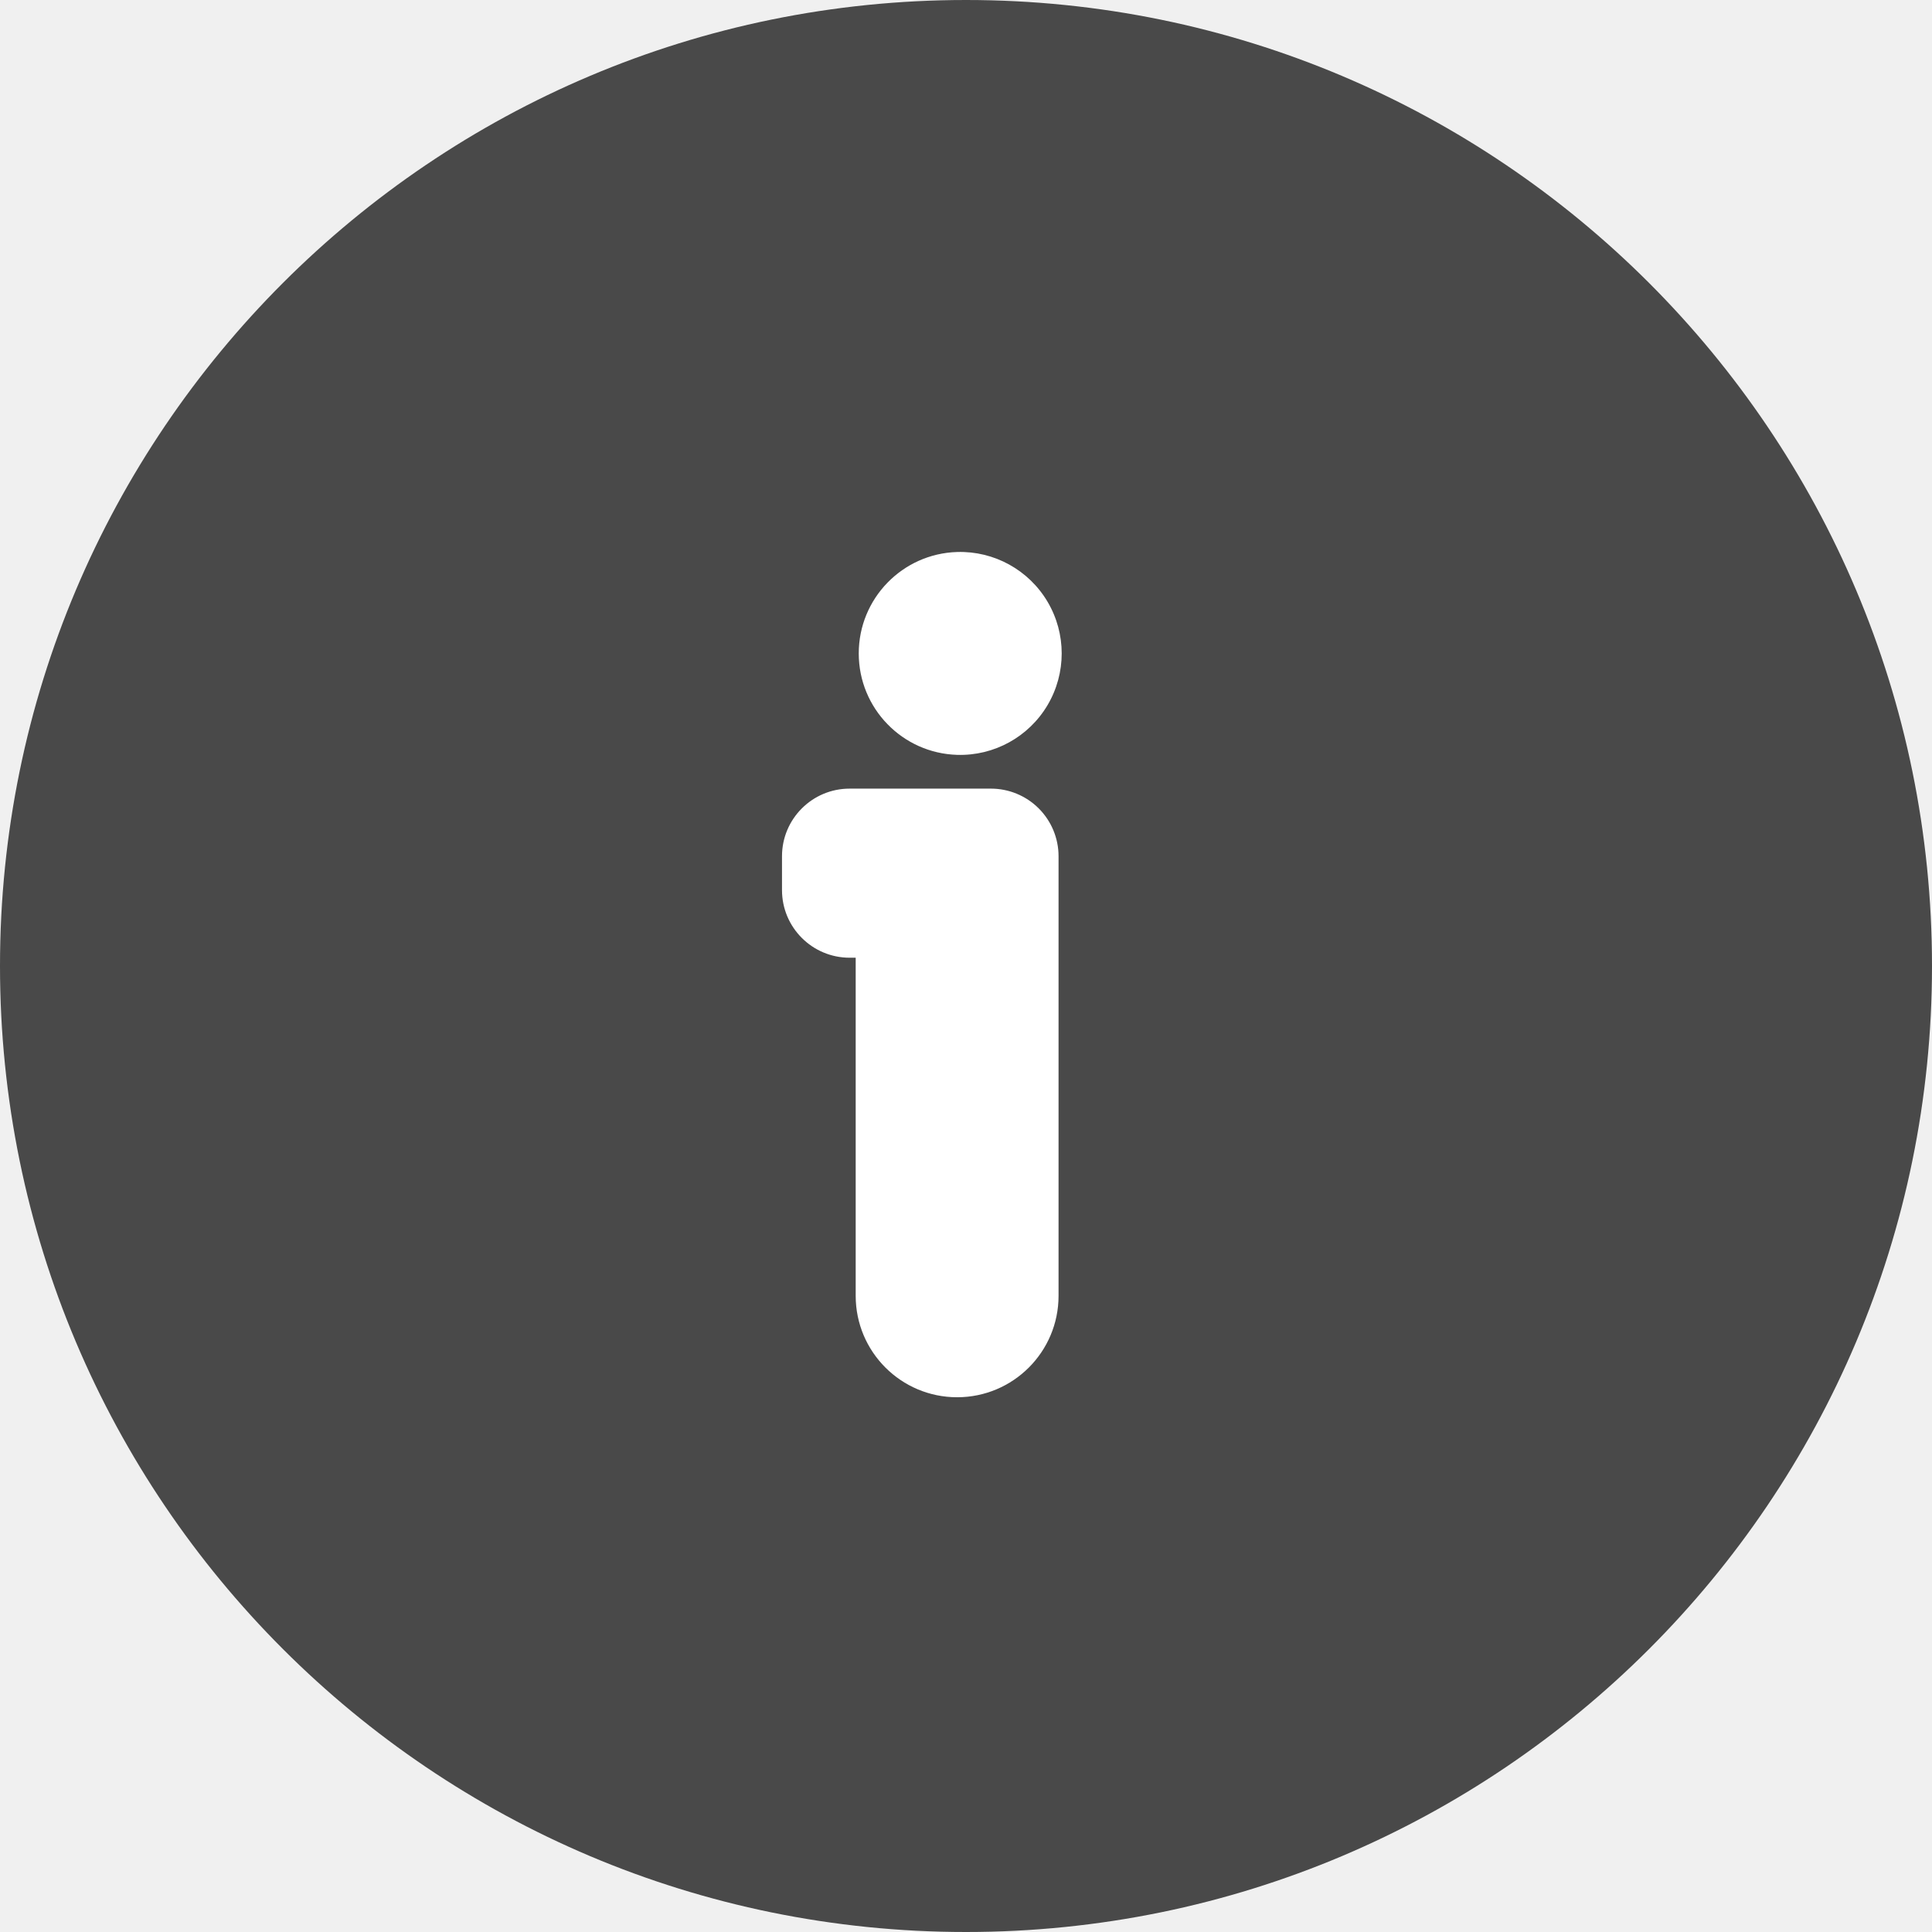
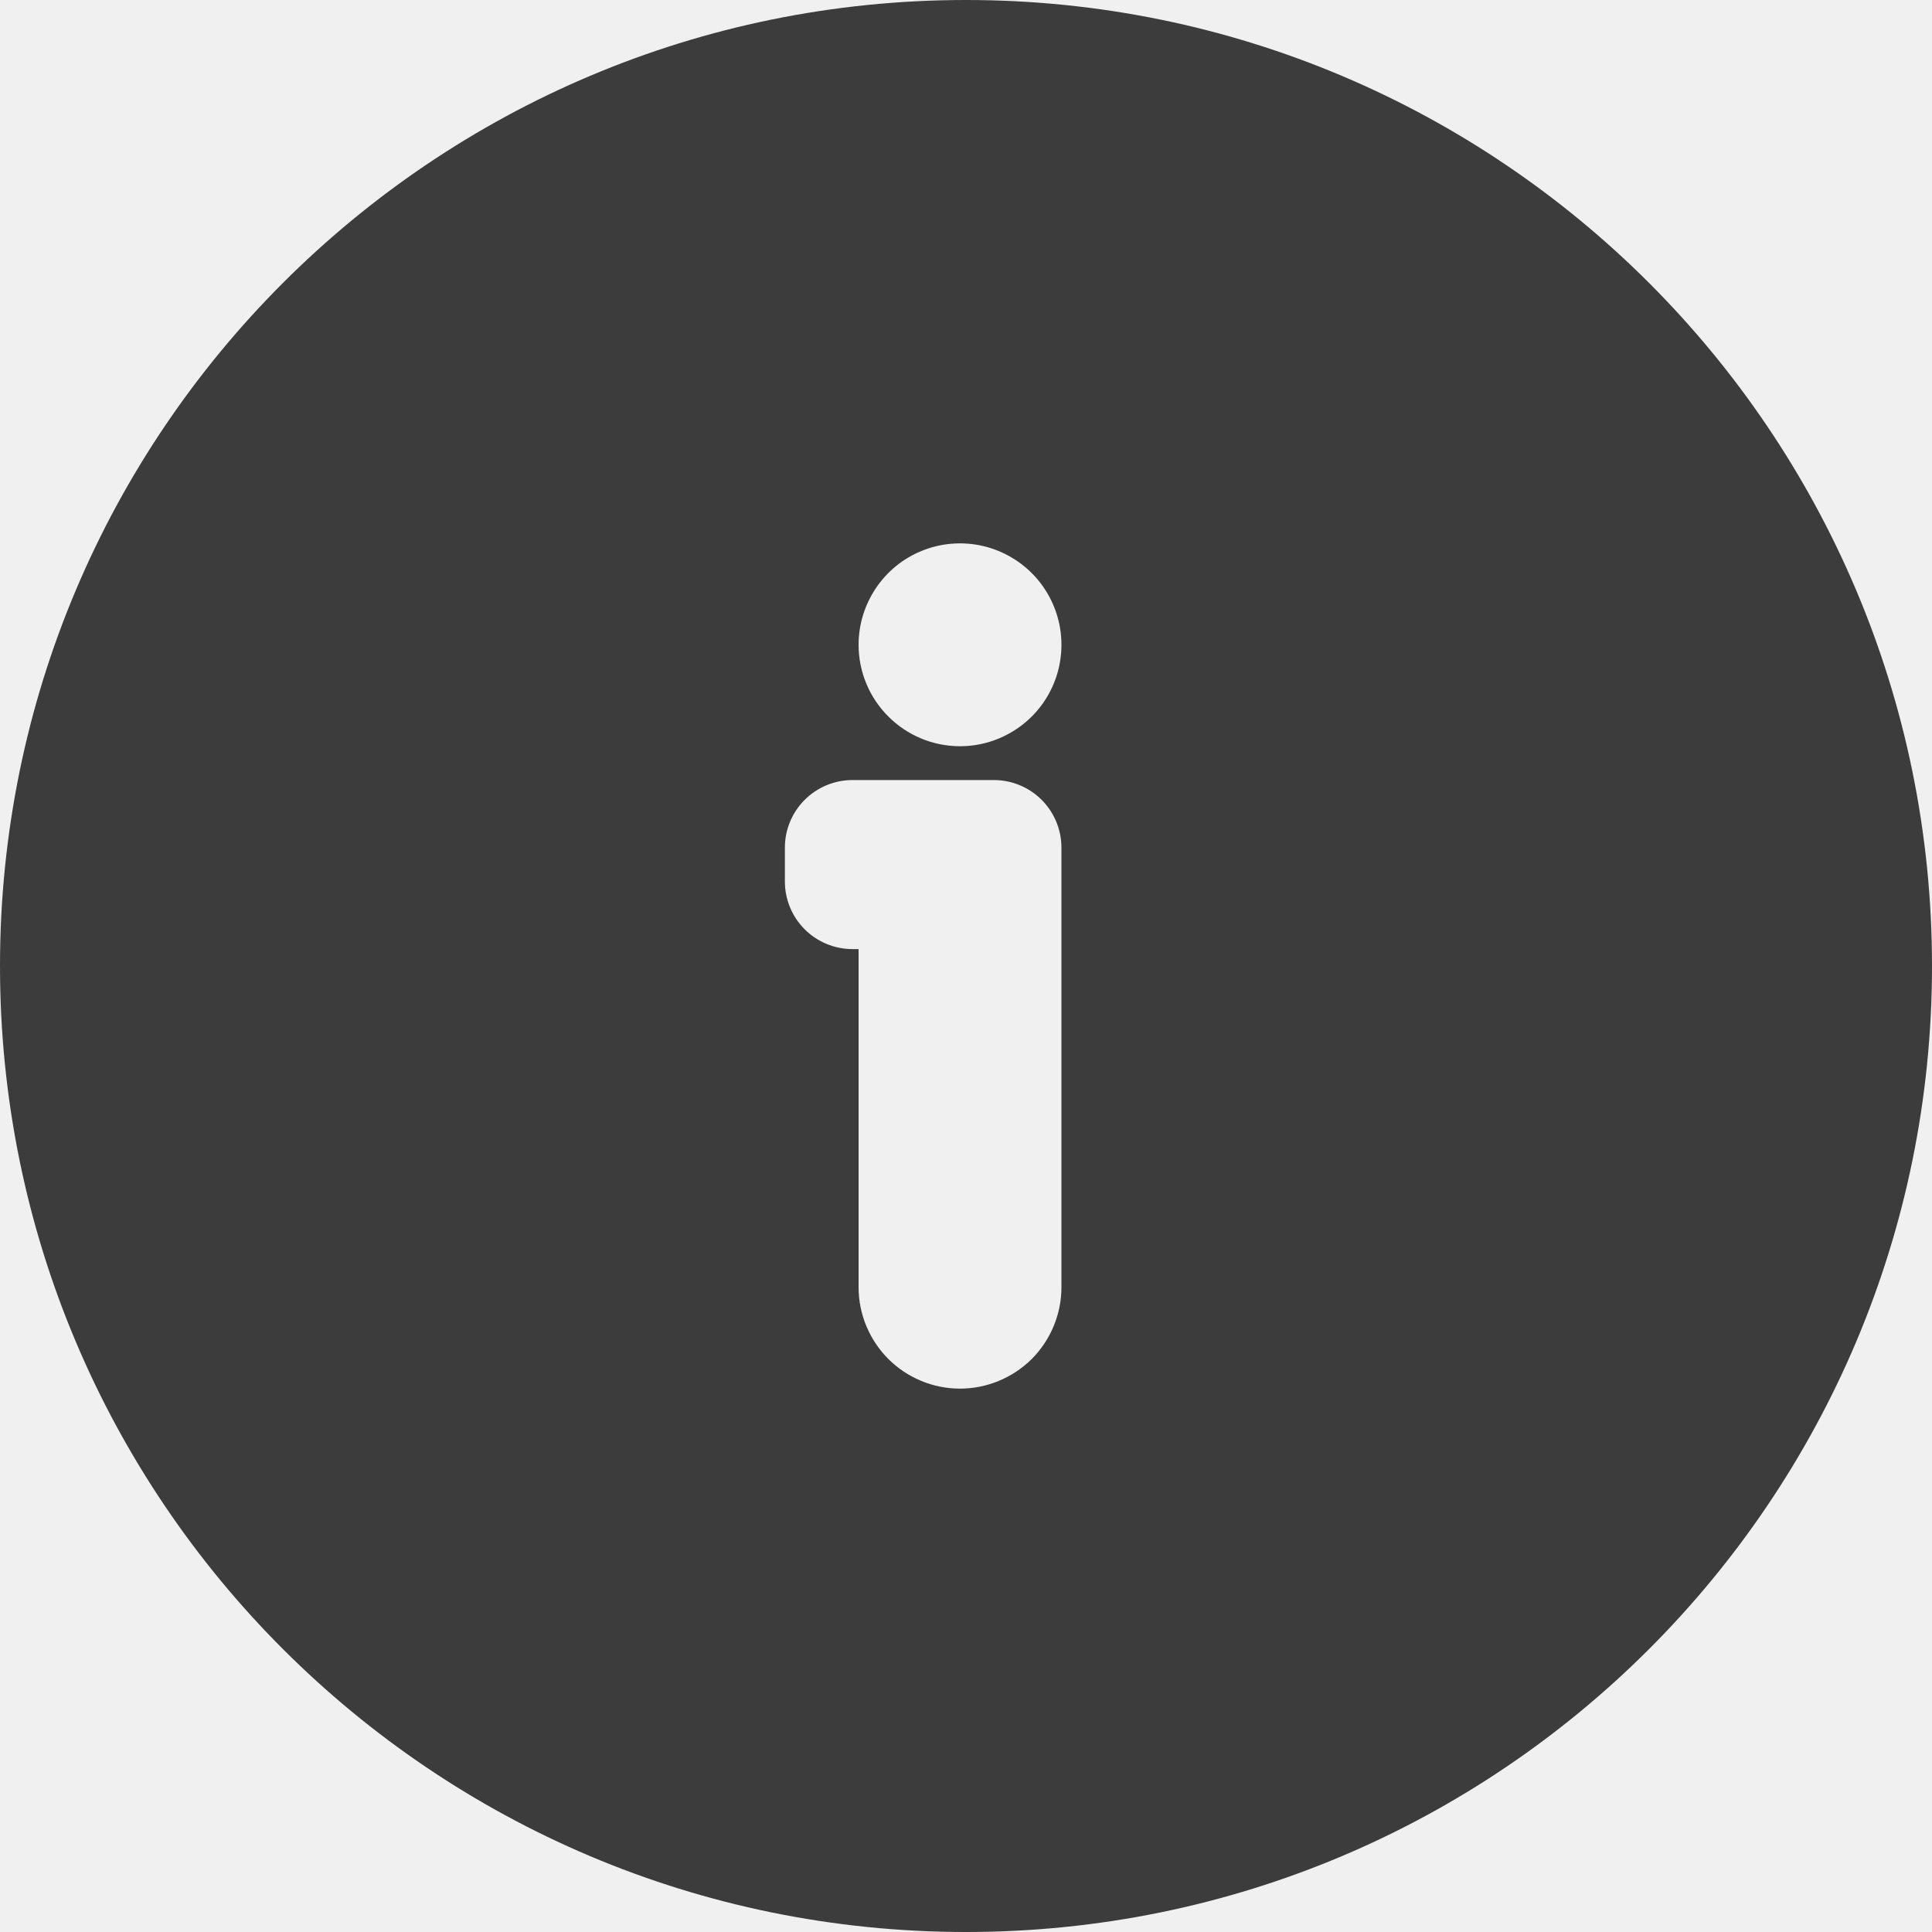
- <svg xmlns="http://www.w3.org/2000/svg" width="21" height="21" fill="none">
-   <path d="M21 10.5C21 16.299 16.299 21 10.5 21S0 16.299 0 10.5 4.701 0 10.5 0 21 4.701 21 10.5z" fill="#494949" />
-   <path d="M11.506 9.307v4.778a1.102 1.102 0 1 1-2.205 0V10.41h-.066a.735.735 0 0 1-.735-.735v-.368a.735.735 0 0 1 .735-.735h1.536a.735.735 0 0 1 .735.736zm-1.102-1.102a1.103 1.103 0 1 0 0-2.205 1.103 1.103 0 0 0 0 2.205z" fill="#fff" />
+ <svg xmlns="http://www.w3.org/2000/svg" width="20" height="20" viewBox="0 0 20 20" fill="none">
+   <path fill-rule="evenodd" clip-rule="evenodd" d="M10 20C15.523 20 20 15.523 20 10C20 4.477 15.523 0 10 0C4.477 0 0 4.477 0 10C0 15.523 4.477 20 10 20ZM10.988 13.325V8.775C10.988 8.589 10.914 8.411 10.783 8.28C10.652 8.149 10.474 8.075 10.288 8.075H8.825C8.639 8.075 8.461 8.149 8.33 8.28C8.199 8.411 8.125 8.589 8.125 8.775V9.125C8.125 9.311 8.199 9.489 8.33 9.62C8.461 9.751 8.639 9.825 8.825 9.825H8.888V13.325C8.888 13.604 8.999 13.87 9.196 14.068C9.392 14.264 9.66 14.375 9.938 14.375C10.216 14.375 10.483 14.264 10.681 14.068C10.877 13.87 10.988 13.604 10.988 13.325ZM10.521 7.548C10.349 7.663 10.146 7.725 9.938 7.725C9.66 7.725 9.392 7.614 9.196 7.417C8.999 7.221 8.888 6.953 8.888 6.675C8.888 6.467 8.95 6.264 9.065 6.092C9.18 5.919 9.344 5.784 9.536 5.705C9.728 5.625 9.939 5.605 10.143 5.645C10.347 5.686 10.534 5.786 10.681 5.933C10.827 6.079 10.927 6.266 10.968 6.47C11.008 6.674 10.988 6.885 10.908 7.077C10.829 7.269 10.694 7.433 10.521 7.548Z" fill="#3C3C3C" />
</svg>
